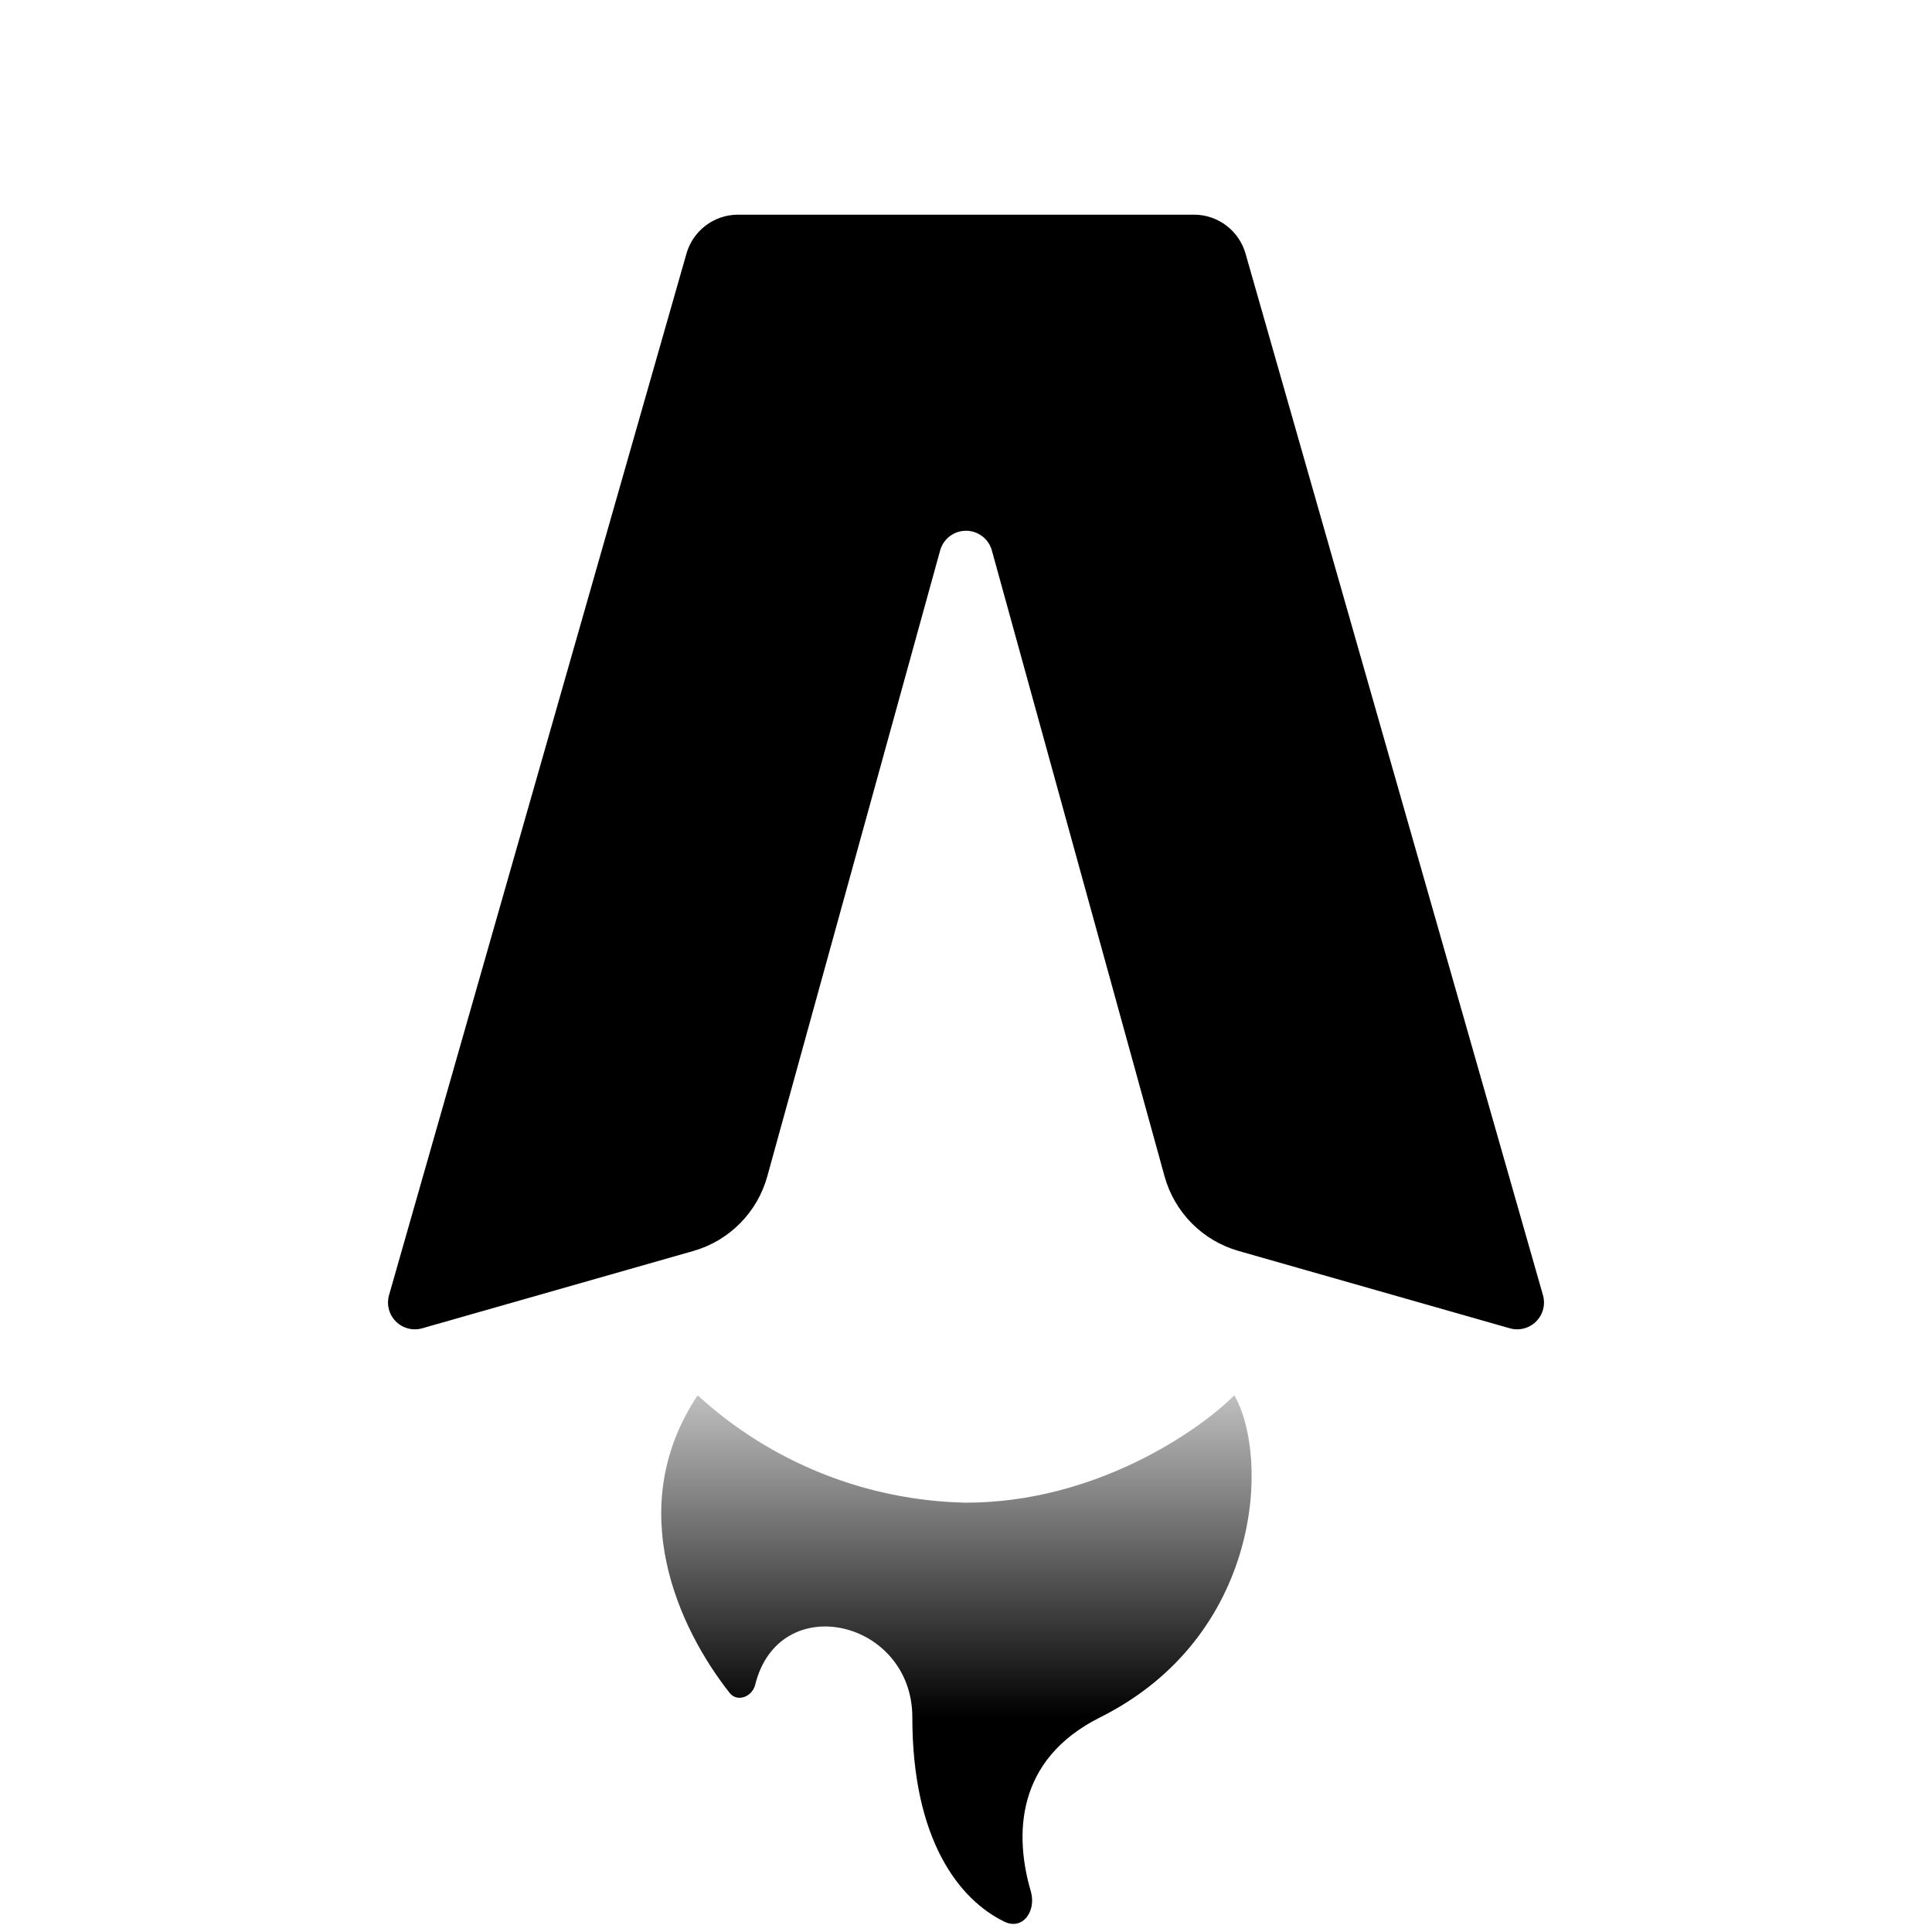
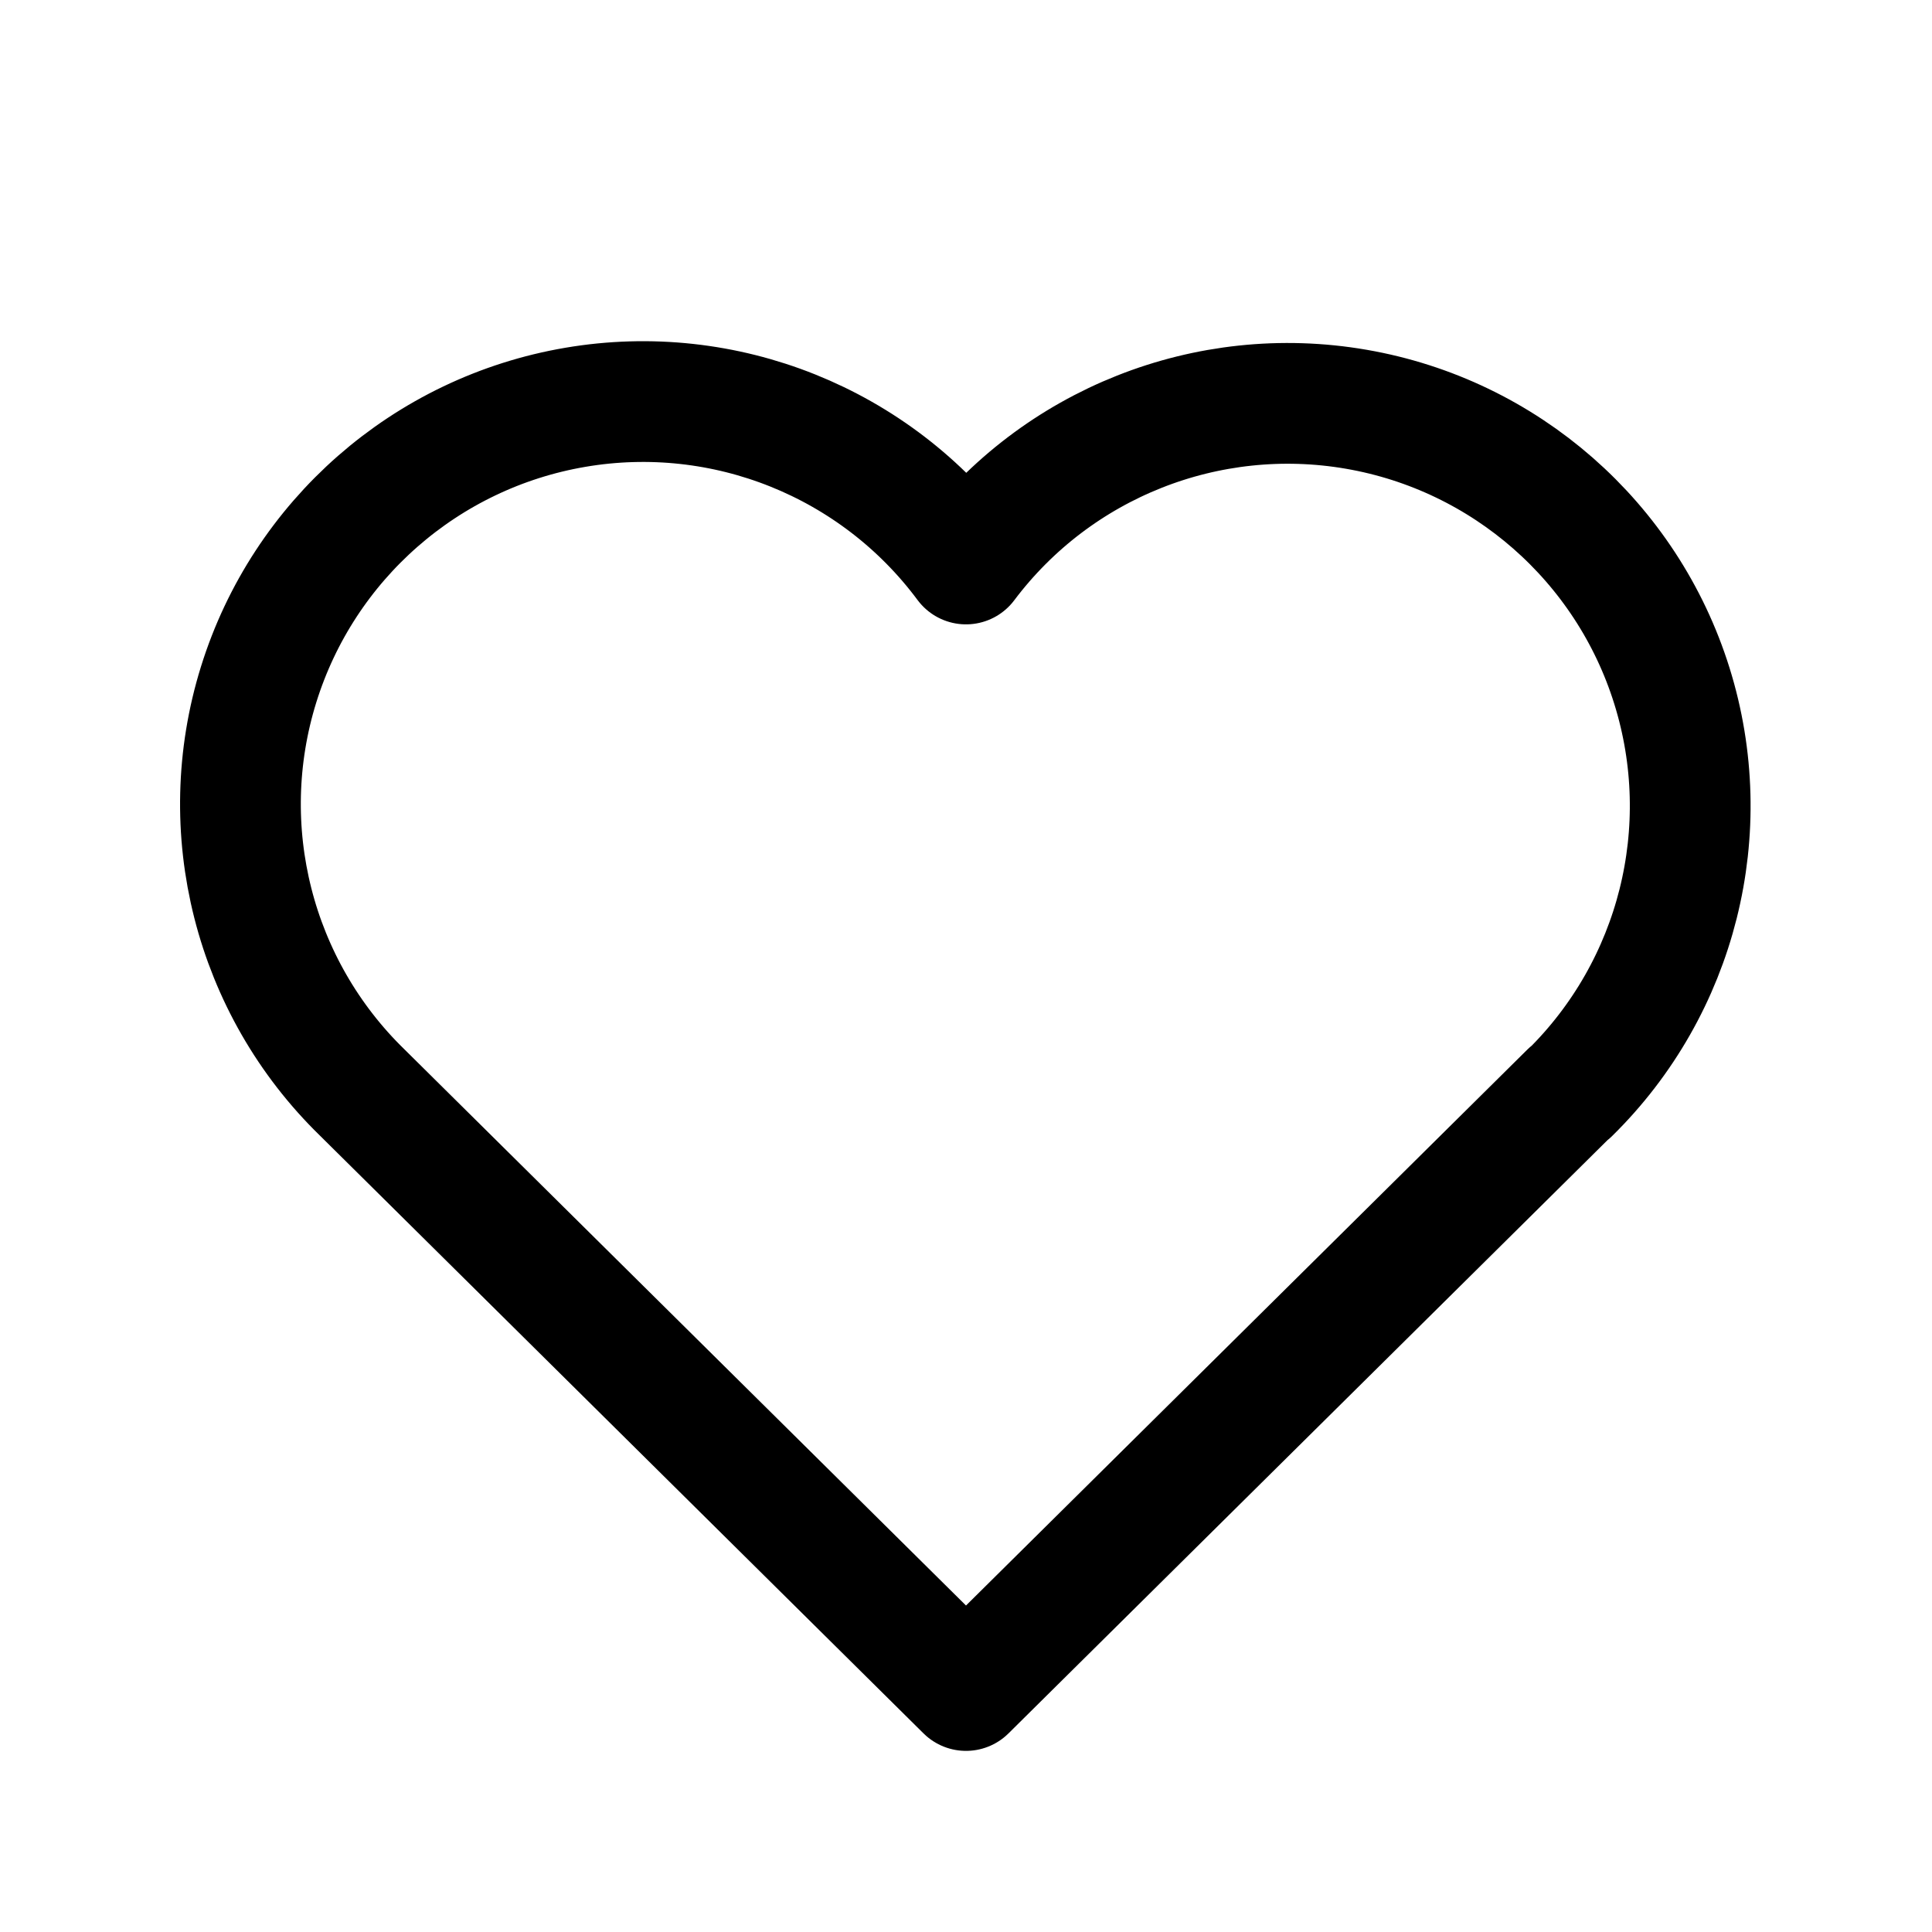
- <svg xmlns="http://www.w3.org/2000/svg" fill="none" viewBox="0 0 36 36">
-   <path fill="#000" d="M22.25 4h-8.5a1 1 0 0 0-.96.73l-5.54 19.4a.5.5 0 0 0 .62.62l5.05-1.44a2 2 0 0 0 1.38-1.4l3.22-11.66a.5.5 0 0 1 .96 0l3.22 11.67a2 2 0 0 0 1.38 1.39l5.05 1.44a.5.5 0 0 0 .62-.62l-5.54-19.4a1 1 0 0 0-.96-.73Z" />
-   <path fill="url(#gradient)" d="M18 28a7.63 7.63 0 0 1-5-2c-1.4 2.1-.35 4.35.6 5.55.14.17.41.07.47-.15.44-1.8 2.93-1.22 2.93.6 0 2.28.87 3.4 1.72 3.81.34.16.59-.2.49-.56-.31-1.05-.29-2.46 1.29-3.25 3-1.5 3.17-4.83 2.5-6-.67.67-2.6 2-5 2Z" />
-   <defs>
-     <linearGradient id="gradient" x1="16" x2="16" y1="32" y2="24" gradientUnits="userSpaceOnUse">
-       <stop stop-color="#000" />
-       <stop offset="1" stop-color="#000" stop-opacity="0" />
-     </linearGradient>
-   </defs>
-   <style>
-     @media (prefers-color-scheme:dark){:root{filter:invert(100%)}}
-   </style>
+ <svg xmlns="http://www.w3.org/2000/svg" class="icon icon-tabler icon-tabler-heart" width="44" height="44" viewBox="0 0 24 24" stroke-width="1.5" stroke="currentColor" fill="none" stroke-linecap="round" stroke-linejoin="round">
+   <path stroke="none" d="M0 0h24v24H0z" fill="none" />
+   <path d="M19.5 13.572l-7.5 7.428l-7.5 -7.428m0 0a5 5 0 1 1 7.5 -6.566a5 5 0 1 1 7.5 6.572" />
</svg>
